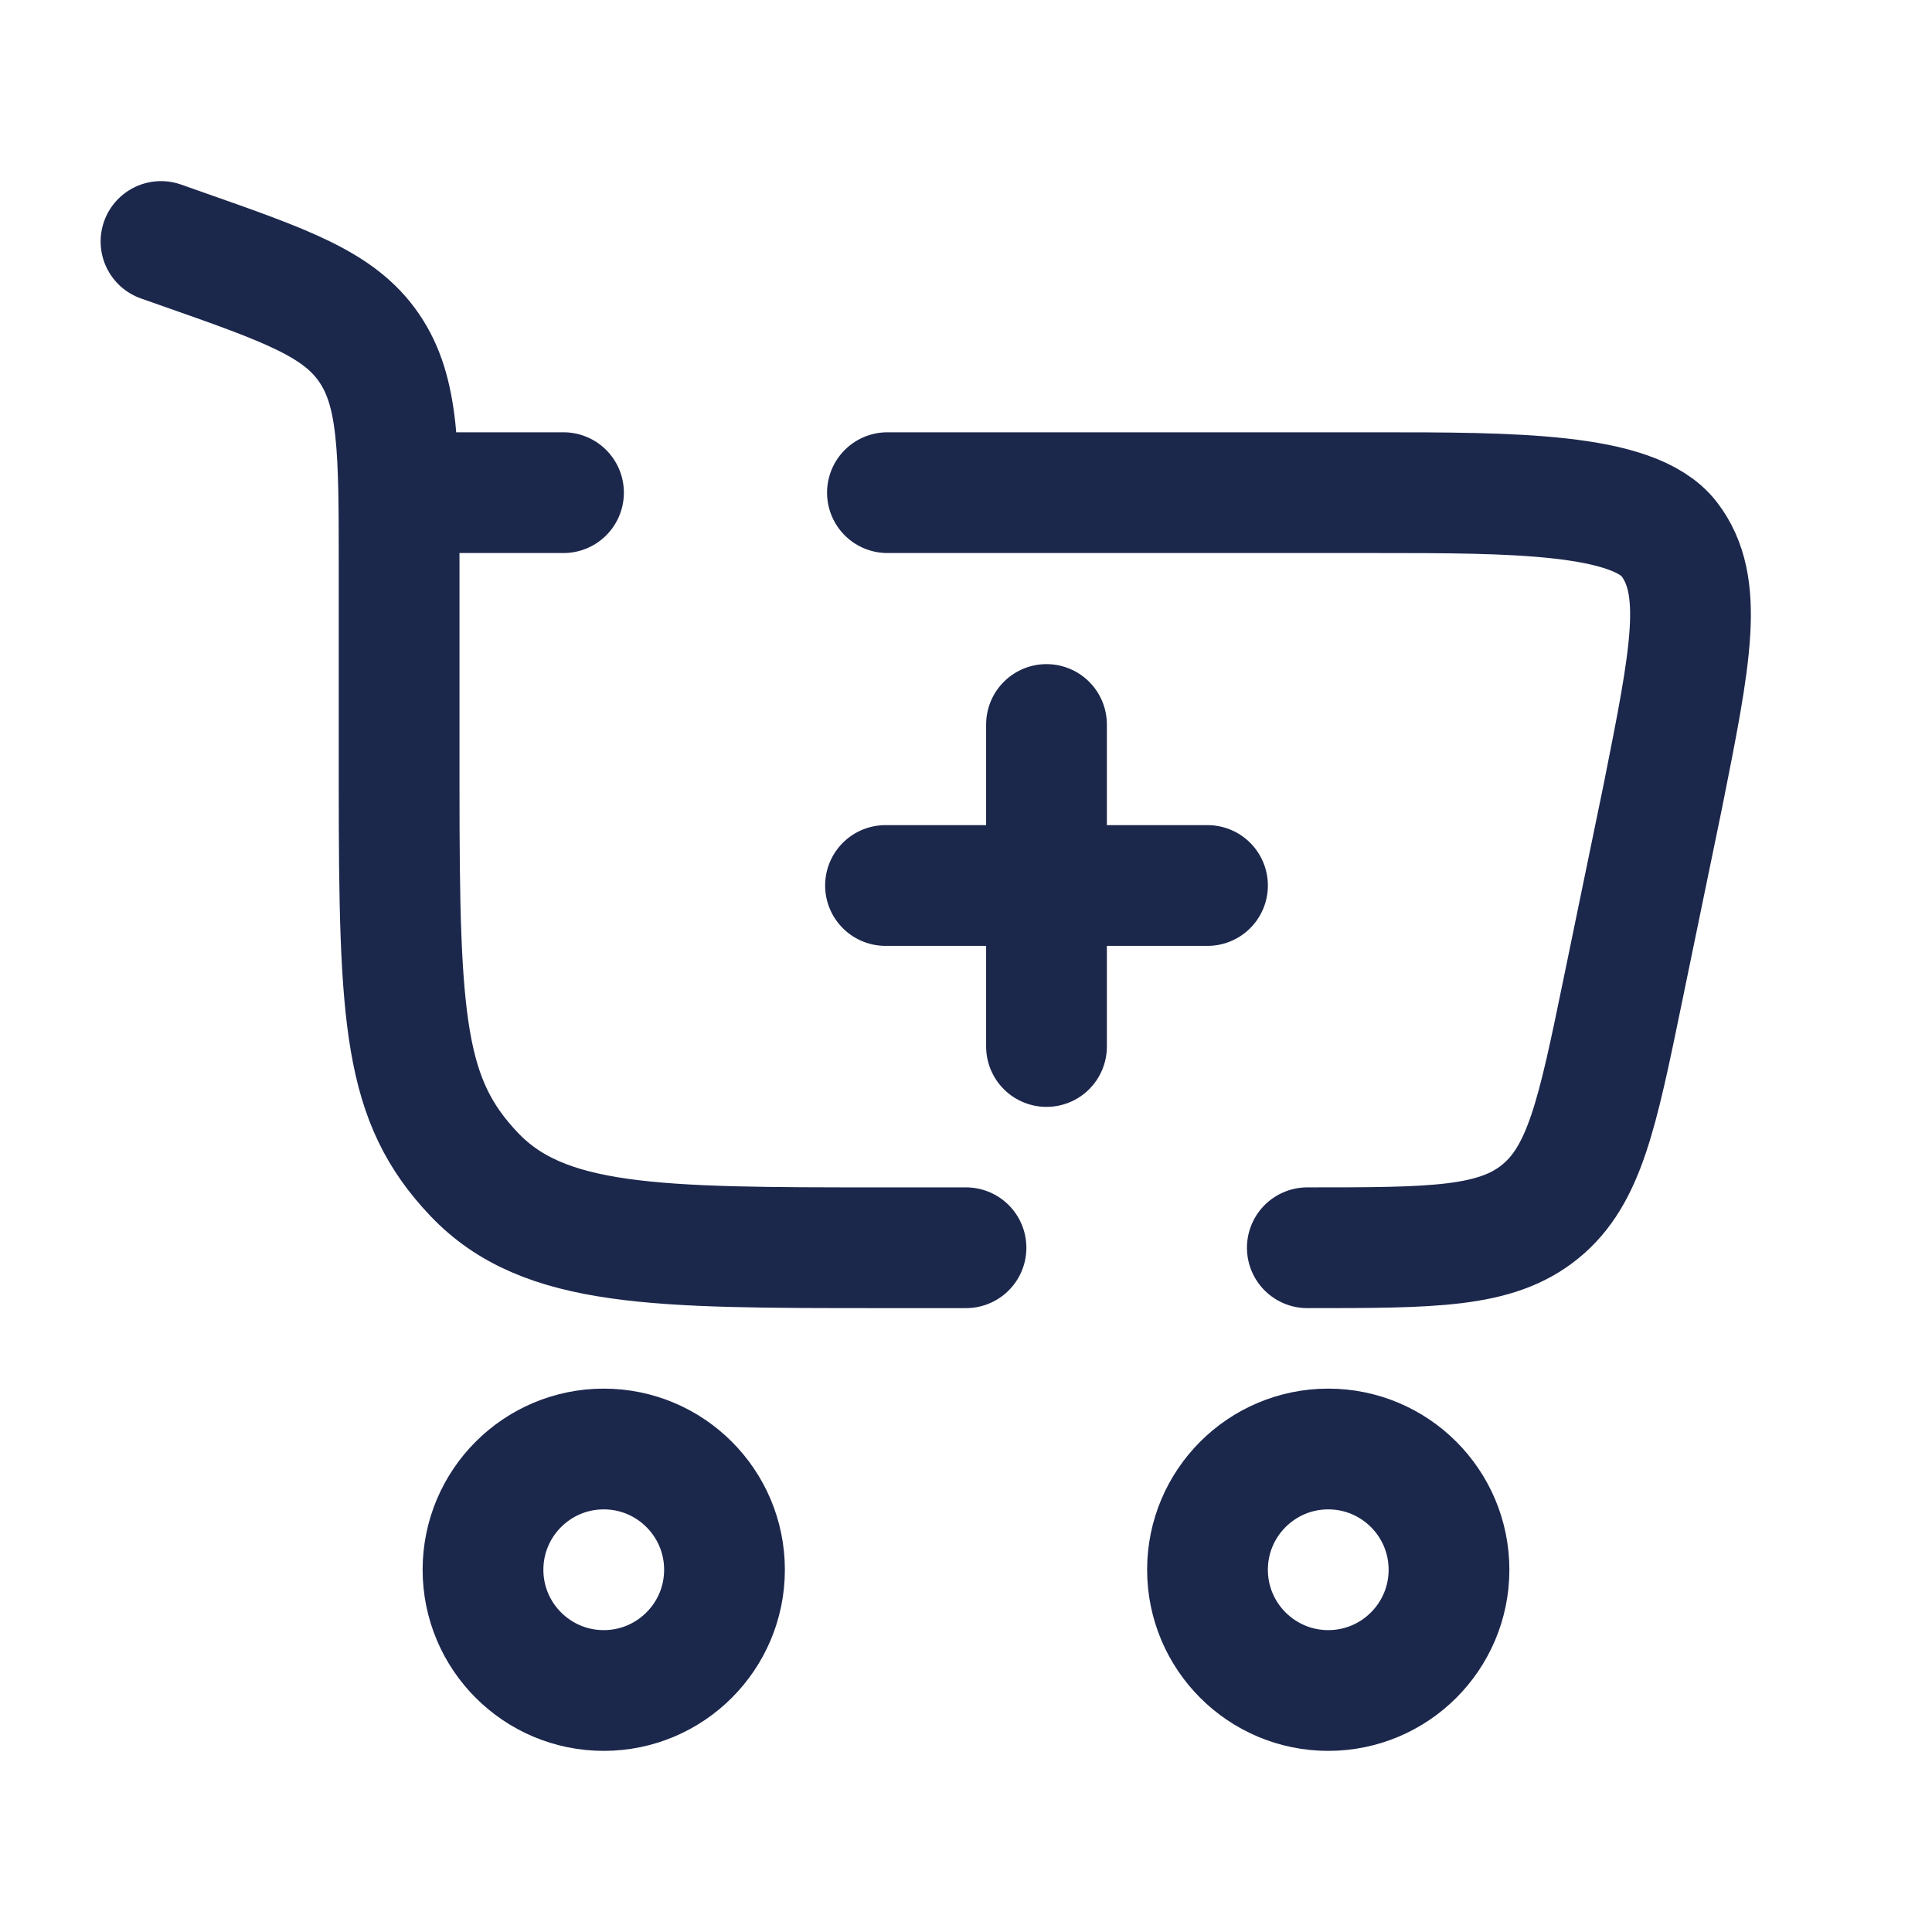
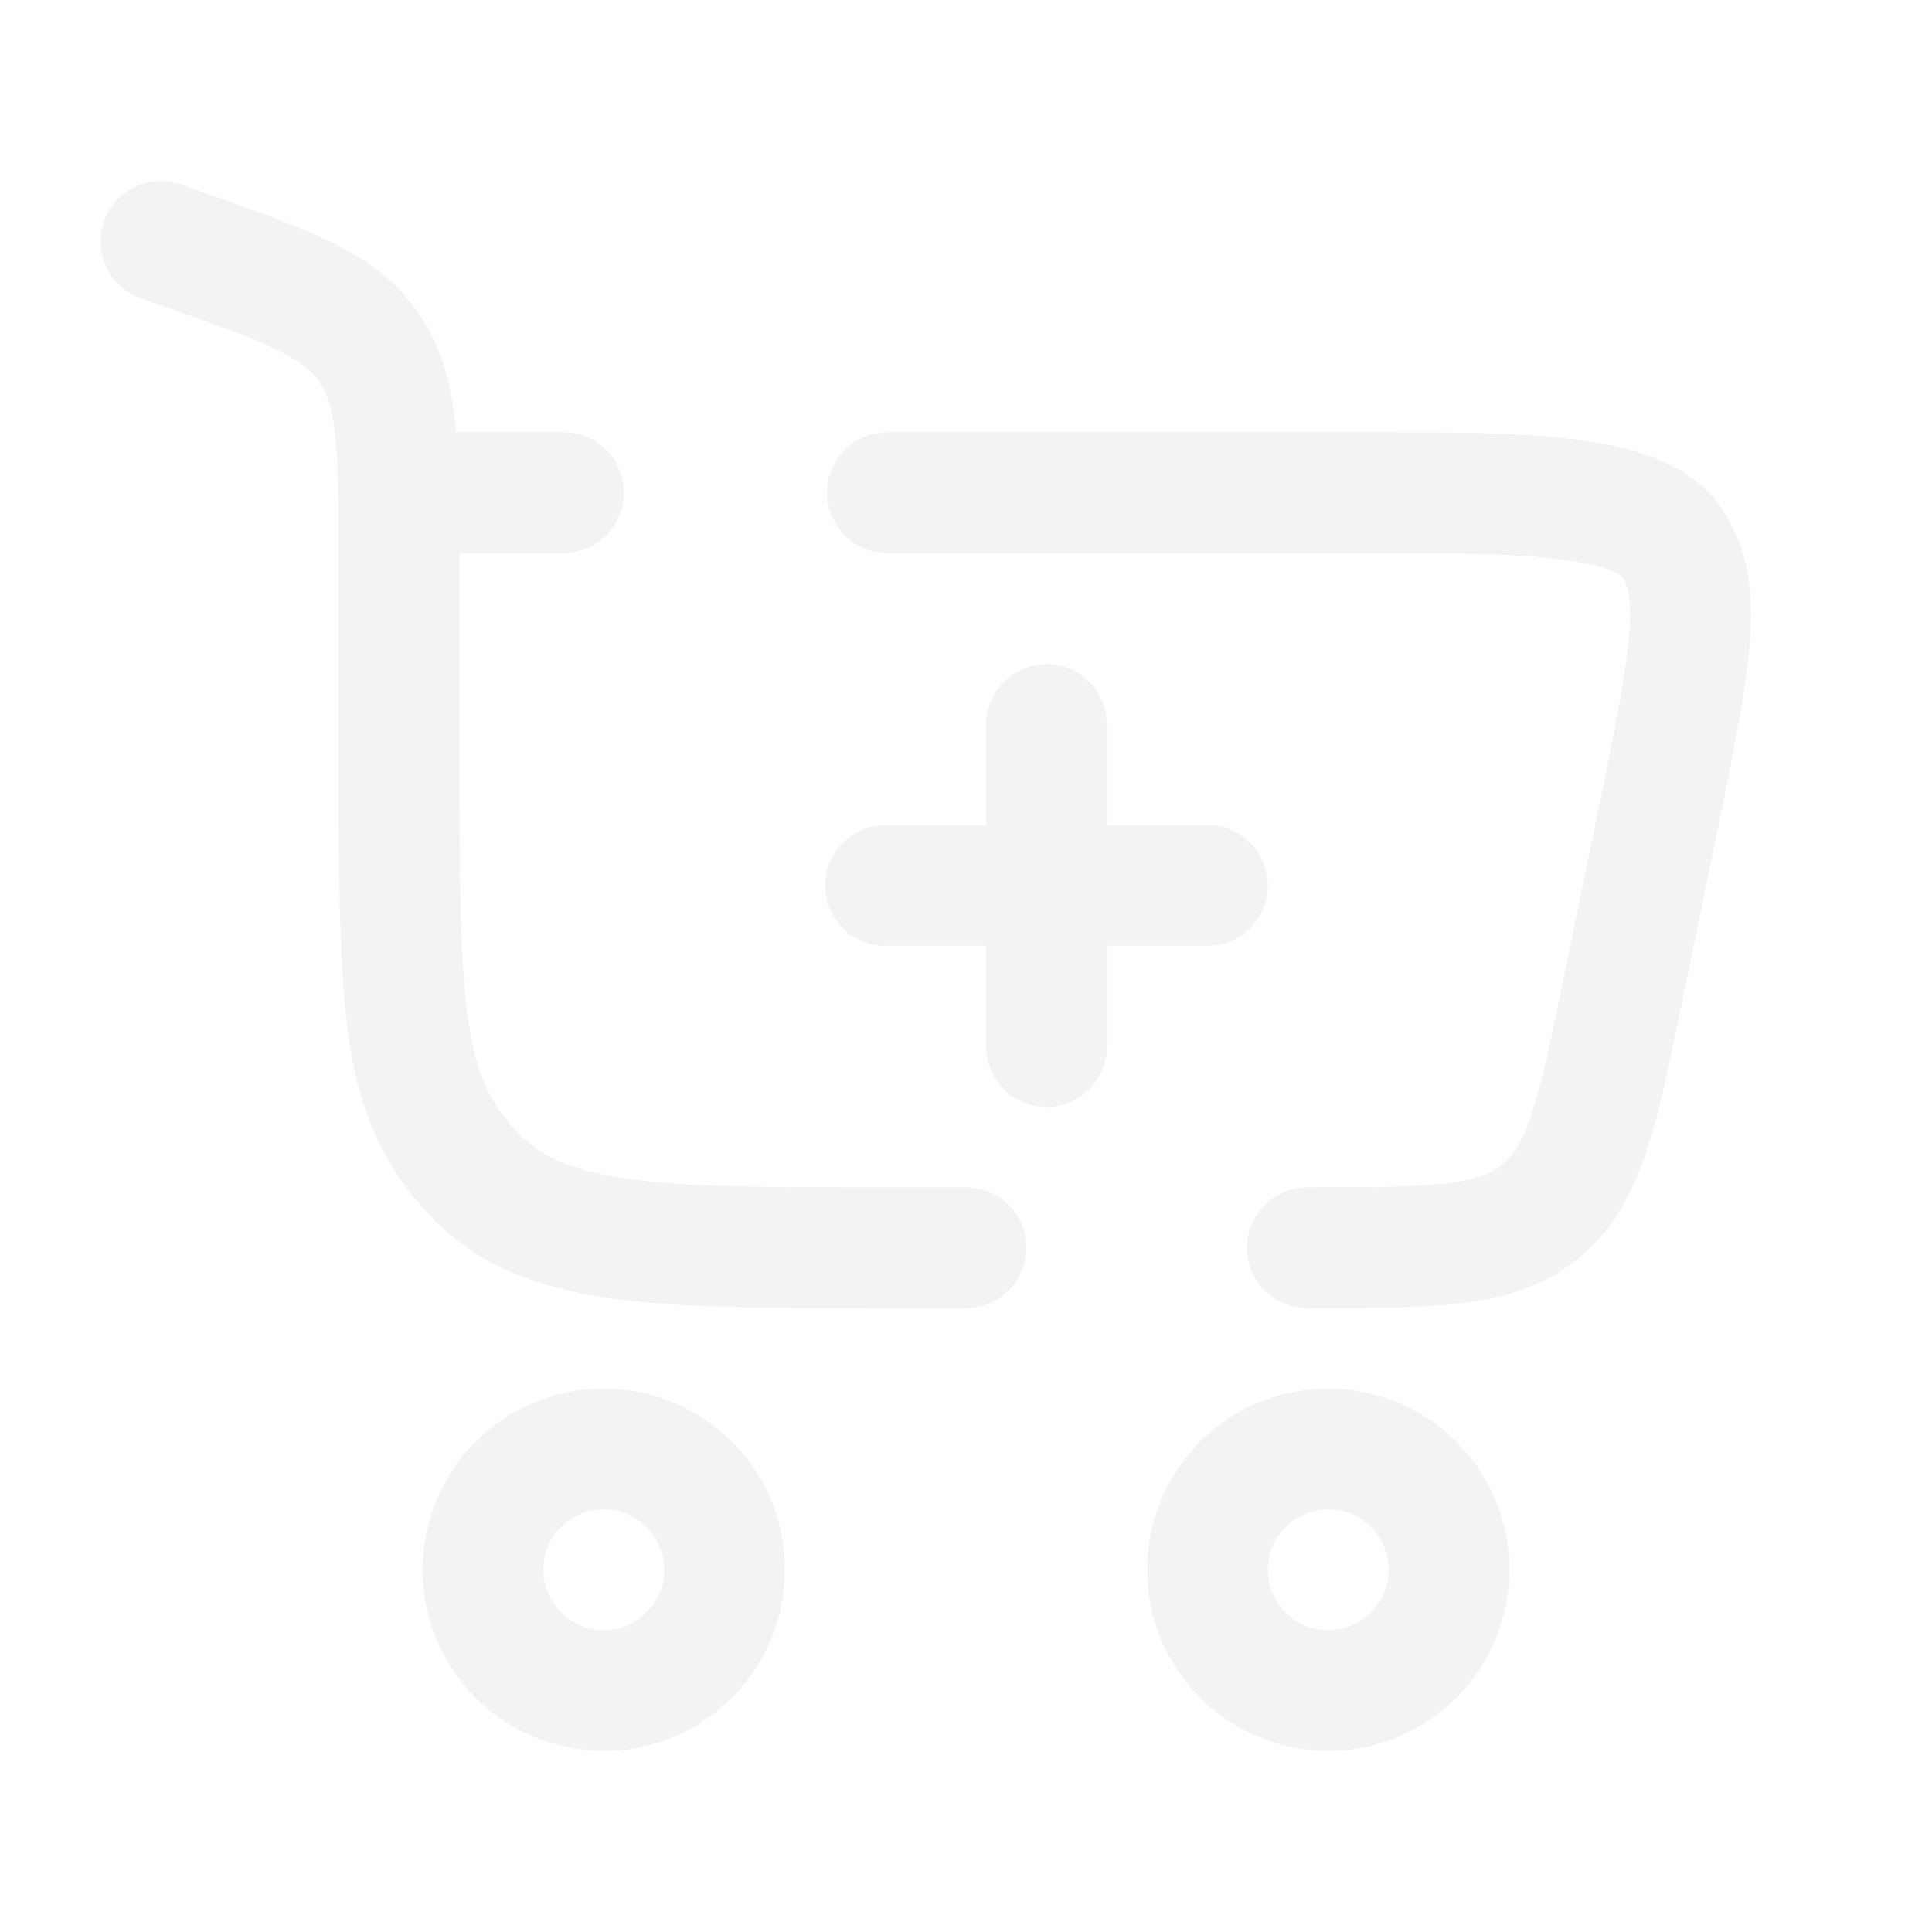
<svg xmlns="http://www.w3.org/2000/svg" width="800px" height="800px" viewBox="0 0 24 24" fill="none">
-   <path d="M7.5 18C8.328 18 9 18.672 9 19.5C9 20.328 8.328 21 7.5 21C6.672 21 6 20.328 6 19.5C6 18.672 6.672 18 7.5 18Z" stroke="#1C274C" stroke-width="1.5" />
-   <path d="M16.5 18C17.328 18 18 18.672 18 19.5C18 20.328 17.328 21 16.5 21C15.672 21 15 20.328 15 19.5C15 18.672 15.672 18 16.5 18Z" stroke="#1C274C" stroke-width="1.5" />
-   <path d="M13 13V11M13 11V9M13 11H15M13 11H11" stroke="#1C274C" stroke-width="1.5" stroke-linecap="round" />
-   <path d="M2 3L2.261 3.092C3.563 3.549 4.214 3.778 4.586 4.323C4.958 4.868 4.958 5.591 4.958 7.038V9.76C4.958 12.702 5.021 13.672 5.888 14.586C6.754 15.5 8.149 15.5 10.938 15.5H12M16.24 15.5C17.801 15.5 18.582 15.5 19.134 15.05C19.685 14.601 19.843 13.836 20.158 12.307L20.658 9.883C21.005 8.144 21.178 7.274 20.735 6.697C20.291 6.12 18.774 6.12 17.089 6.12H11.024M4.958 6.12H7" stroke="#1C274C" stroke-width="1.5" stroke-linecap="round" />
+   <path d="M7.5 18C8.328 18 9 18.672 9 19.5C9 20.328 8.328 21 7.5 21C6.672 21 6 20.328 6 19.5C6 18.672 6.672 18 7.5 18Z" stroke="#f3f3f3" stroke-width="1.5" />
+   <path d="M16.5 18C17.328 18 18 18.672 18 19.5C18 20.328 17.328 21 16.5 21C15.672 21 15 20.328 15 19.5C15 18.672 15.672 18 16.5 18Z" stroke="#f3f3f3" stroke-width="1.5" />
+   <path d="M13 13V11M13 11V9M13 11H15M13 11H11" stroke="#f3f3f3" stroke-width="1.5" stroke-linecap="round" />
+   <path d="M2 3L2.261 3.092C3.563 3.549 4.214 3.778 4.586 4.323C4.958 4.868 4.958 5.591 4.958 7.038V9.76C4.958 12.702 5.021 13.672 5.888 14.586C6.754 15.5 8.149 15.5 10.938 15.5H12M16.24 15.5C17.801 15.5 18.582 15.5 19.134 15.05C19.685 14.601 19.843 13.836 20.158 12.307L20.658 9.883C21.005 8.144 21.178 7.274 20.735 6.697C20.291 6.12 18.774 6.12 17.089 6.12H11.024M4.958 6.12H7" stroke="#f3f3f3" stroke-width="1.5" stroke-linecap="round" />
</svg>
